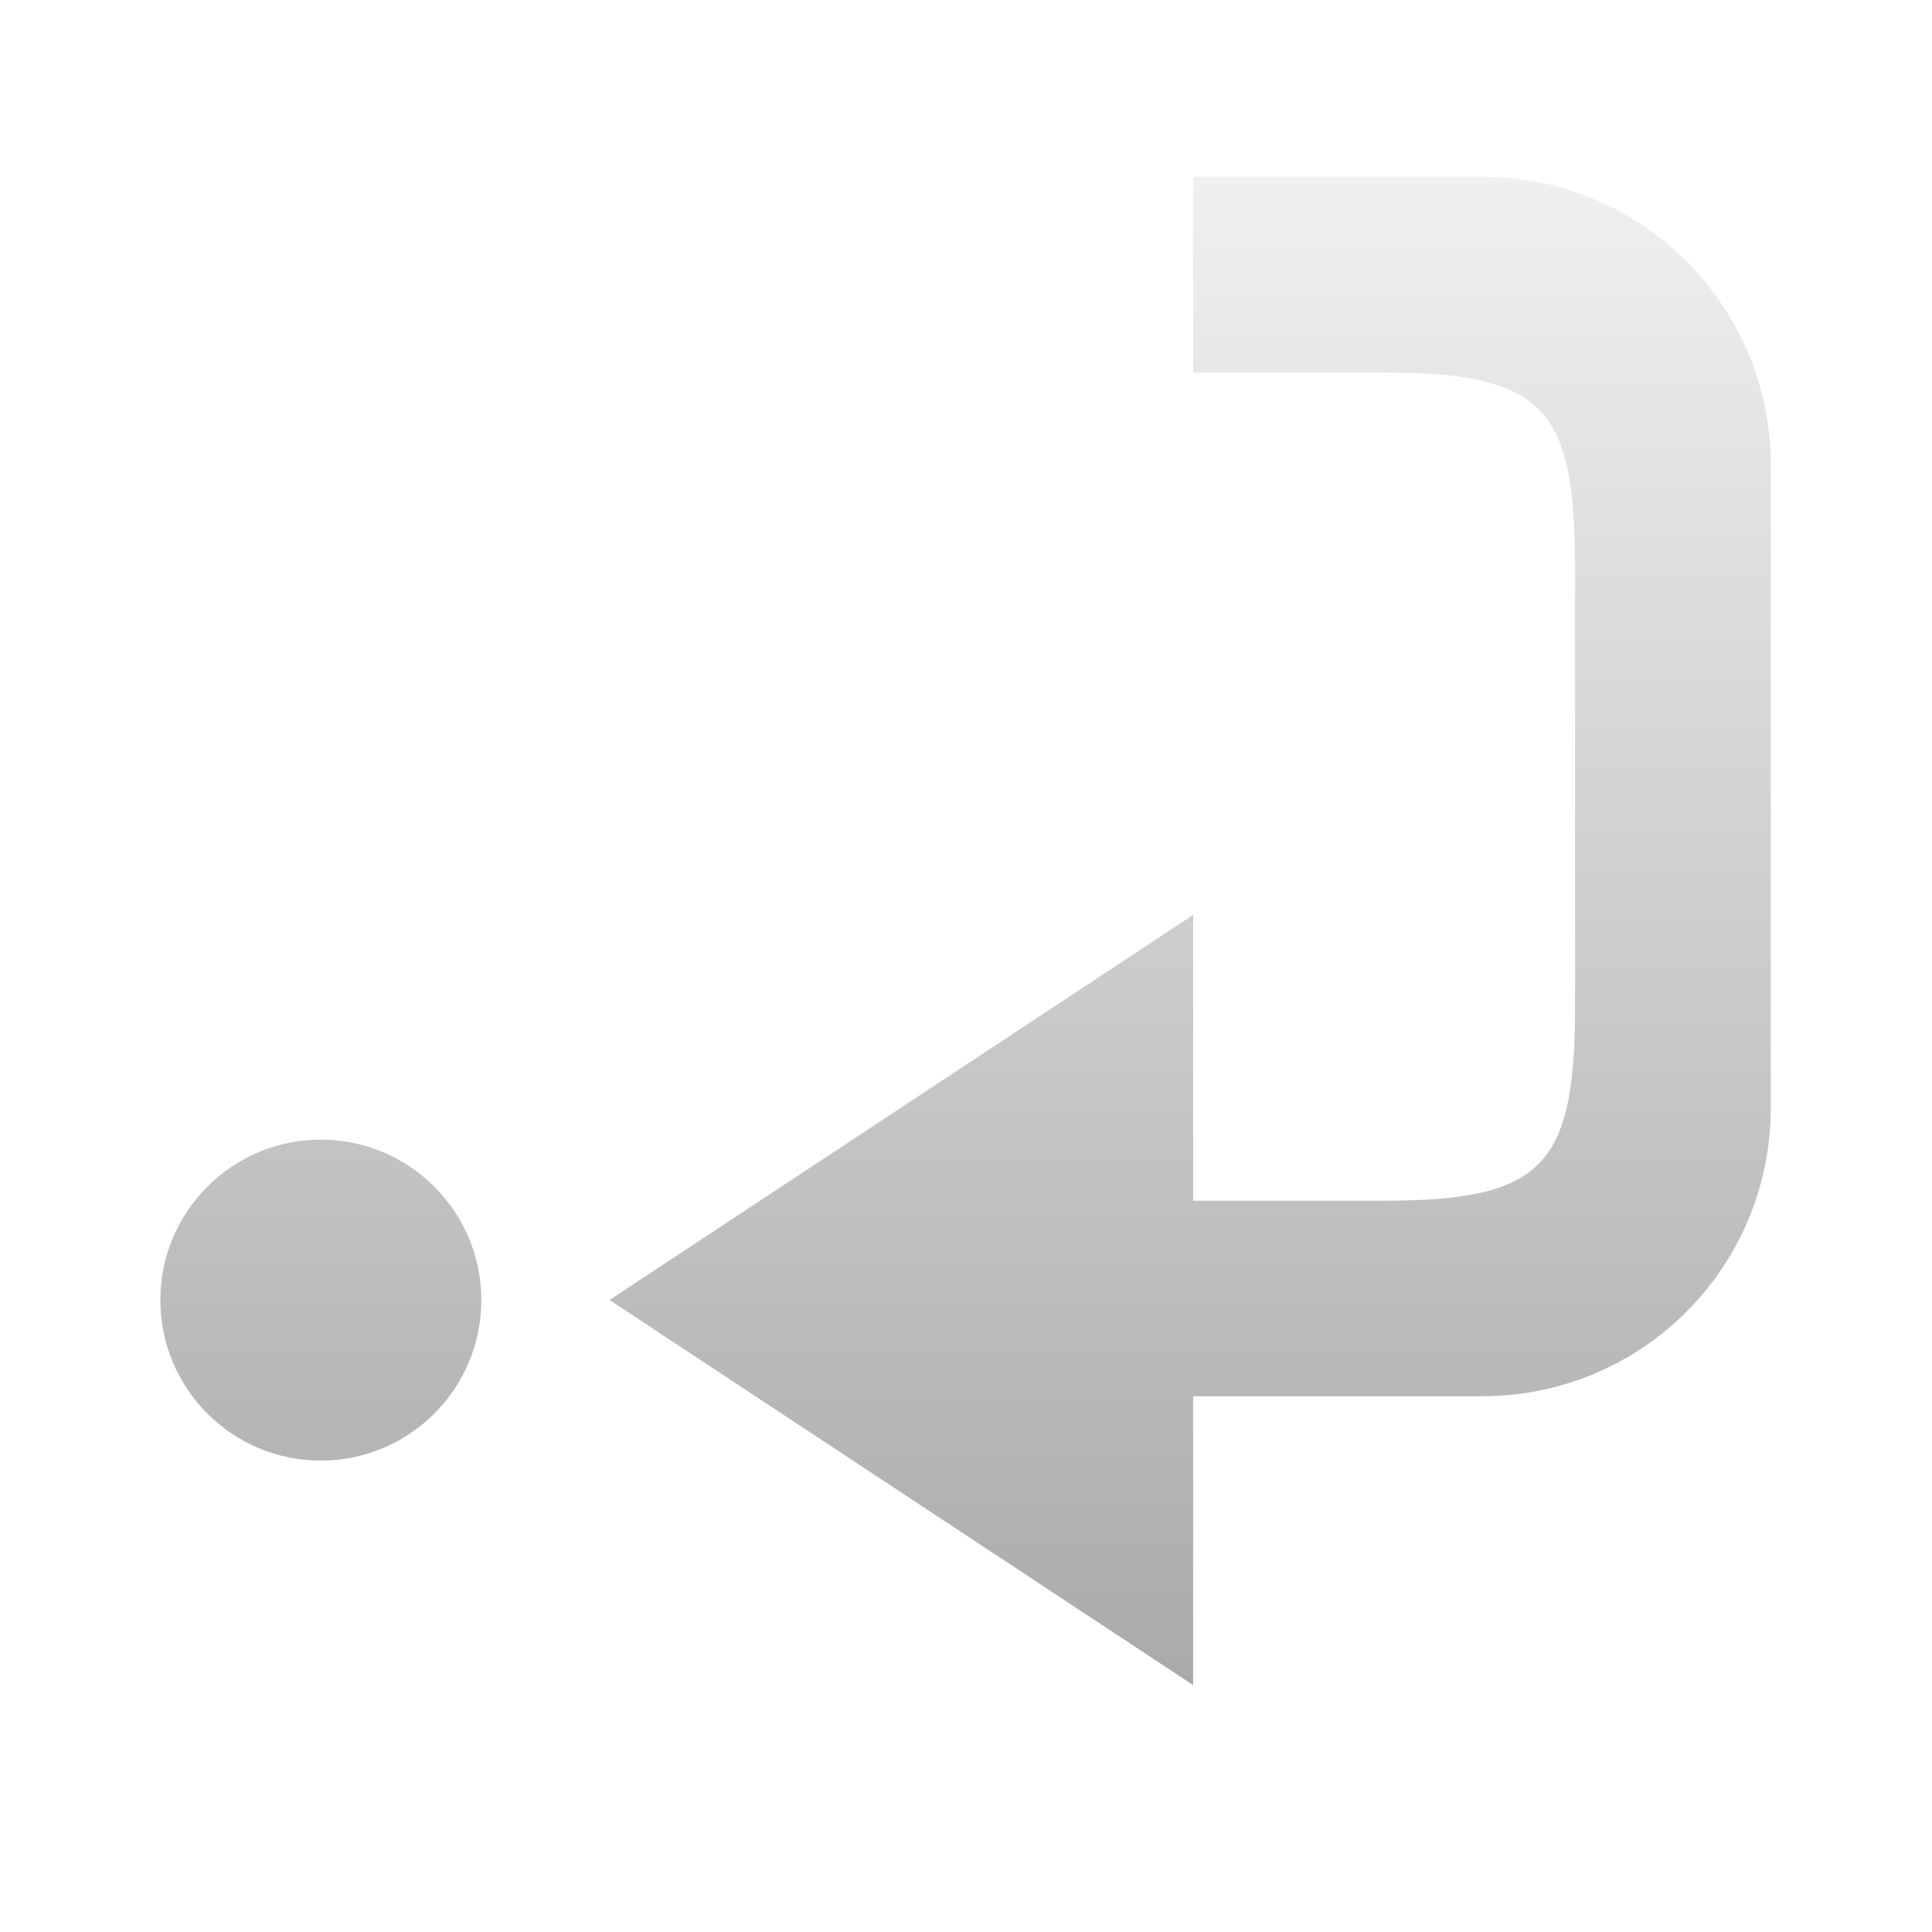
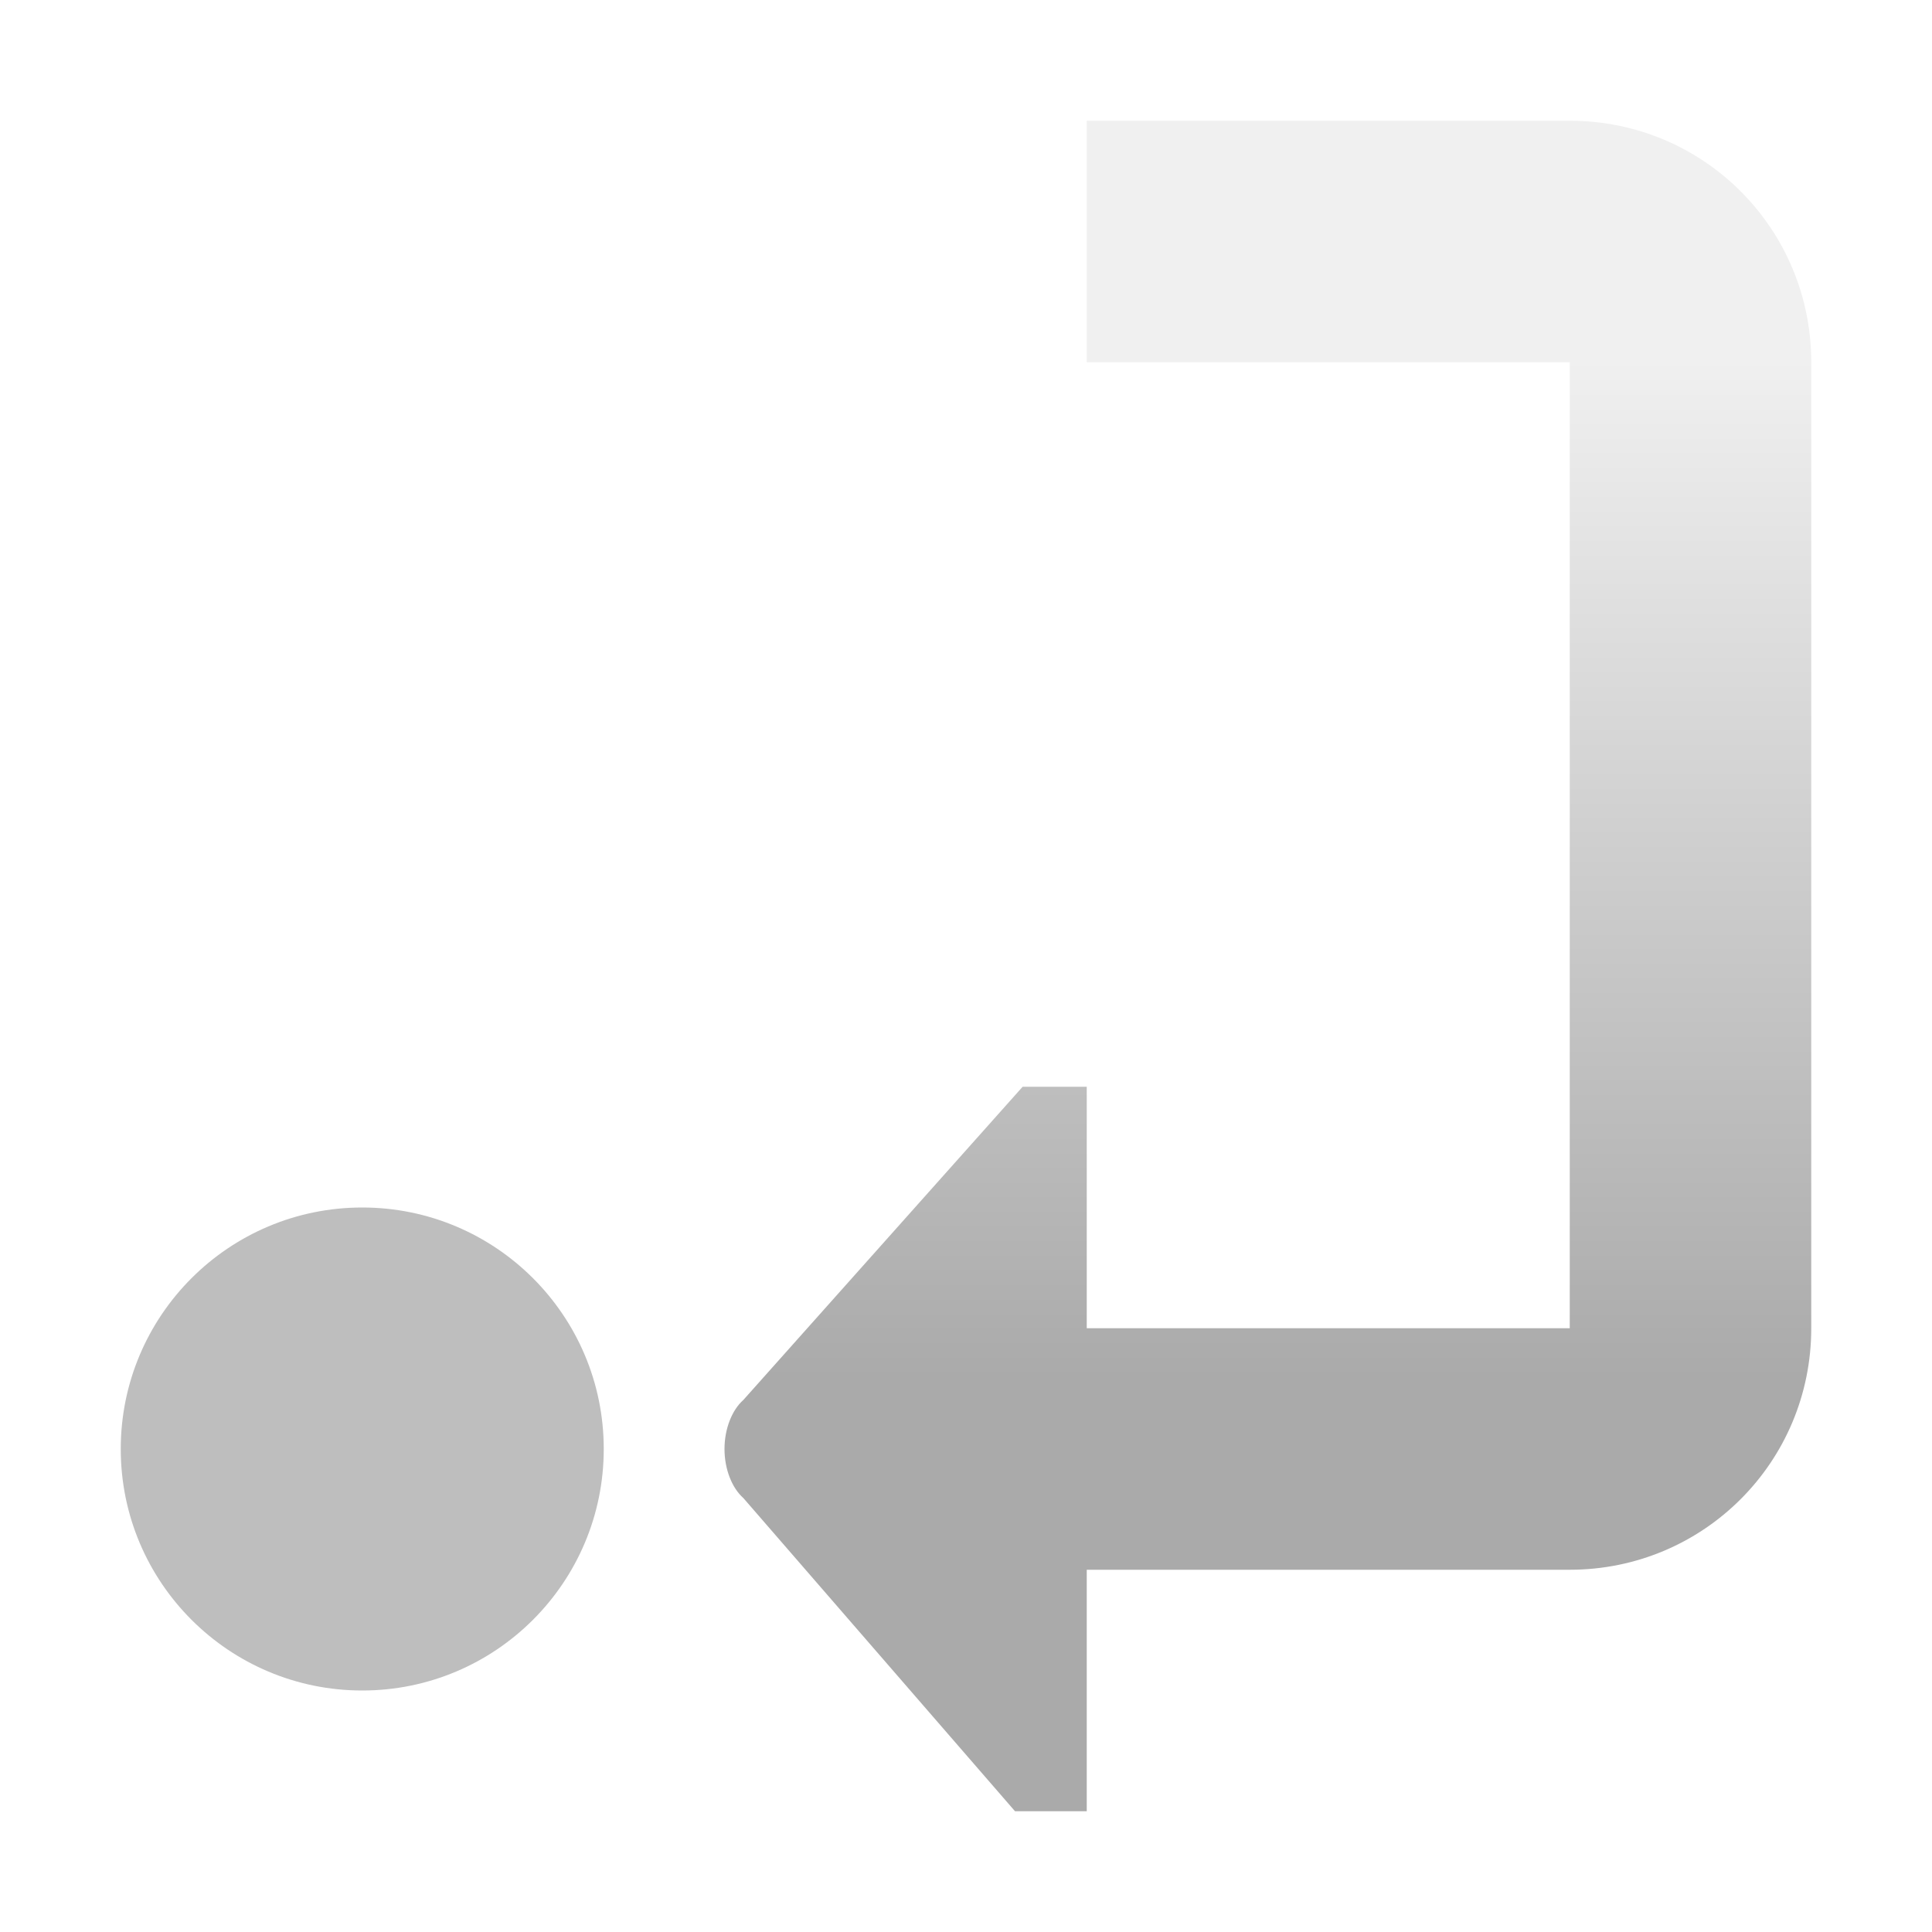
- <svg xmlns="http://www.w3.org/2000/svg" height="16" width="16" version="1.1">
-   <defs>
-     <linearGradient id="a" y2="16.588" gradientUnits="userSpaceOnUse" x2="11.162" gradientTransform="matrix(.90164 0 0 .70484 1.8591 2.2637)" y1="-1.131" x1="11.162">
-       <stop stop-color="#f0f0f0" offset="0" />
-       <stop stop-color="#aaa" offset="1" />
+ <svg xmlns="http://www.w3.org/2000/svg" xmlns:xlink="http://www.w3.org/1999/xlink" height="16" width="16" version="1.1" id="svg6629">
+   <defs id="defs6631">
+     <linearGradient id="a" y2="16.588" gradientUnits="userSpaceOnUse" x2="11.162" gradientTransform="matrix(0.90164,0,0,0.70484,19.62181,2.2637)" y1="-1.131" x1="11.162">
+       <stop stop-color="#f0f0f0" offset="0" id="stop6634" />
+       <stop stop-color="#aaa" offset="1" id="stop6636" />
    </linearGradient>
+     <linearGradient xlink:href="#a" id="linearGradient7457" x1="12" y1="1" x2="12" y2="13" gradientUnits="userSpaceOnUse" />
  </defs>
-   <path d="m9.881 1.466v1.619h1.569c1.332 0 1.594 0.287 1.594 1.619v3.621c0 1.332-0.262 1.619-1.594 1.619h-1.569v-2.367l-4.833 3.189 4.833 3.189v-2.392h2.392c1.325 0 2.392-1.067 2.392-2.392v-5.315c0-1.325-1.067-2.392-2.392-2.392-0.602-0-2.392 0-2.392 0zm-7.224 7.972c-0.734 0-1.329 0.595-1.329 1.329 0 0.734 0.595 1.329 1.329 1.329 0.734 0 1.329-0.595 1.329-1.329 0-0.734-0.595-1.329-1.329-1.329z" fill="url(#a)" />
+   <path style="color:black;fill:url(#linearGradient7457);fill-opacity:1;fill-rule:nonzero;stroke:none;stroke-width:8;marker:none;visibility:visible;display:inline;overflow:visible;enable-background:accumulate" d="M 9 1 L 9 3 L 13 3 L 13 11 L 9 11 L 9 9 L 8.469 9 L 6.156 11.594 C 6.063 11.676 6 11.831 6 12 C 6 12.169 6.063 12.324 6.156 12.406 L 8.406 15 L 9 15 L 9 13 L 13 13 C 14.108 13 15 12.108 15 11 L 15 3 C 15 1.892 14.108 1 13 1 L 9 1 z " id="rect6646" />
+   <path style="color:black;fill:#bebebe;fill-opacity:1;fill-rule:nonzero;stroke:none;stroke-width:8;marker:none;visibility:visible;display:inline;overflow:visible;enable-background:accumulate" id="path6681" d="m 4,12.5 a 1.5,1.5 0 1 1 -3,0 1.5,1.5 0 1 1 3,0 z" transform="matrix(1.333333,0,0,1.333333,-0.3333333,-4.666667)" />
</svg>
